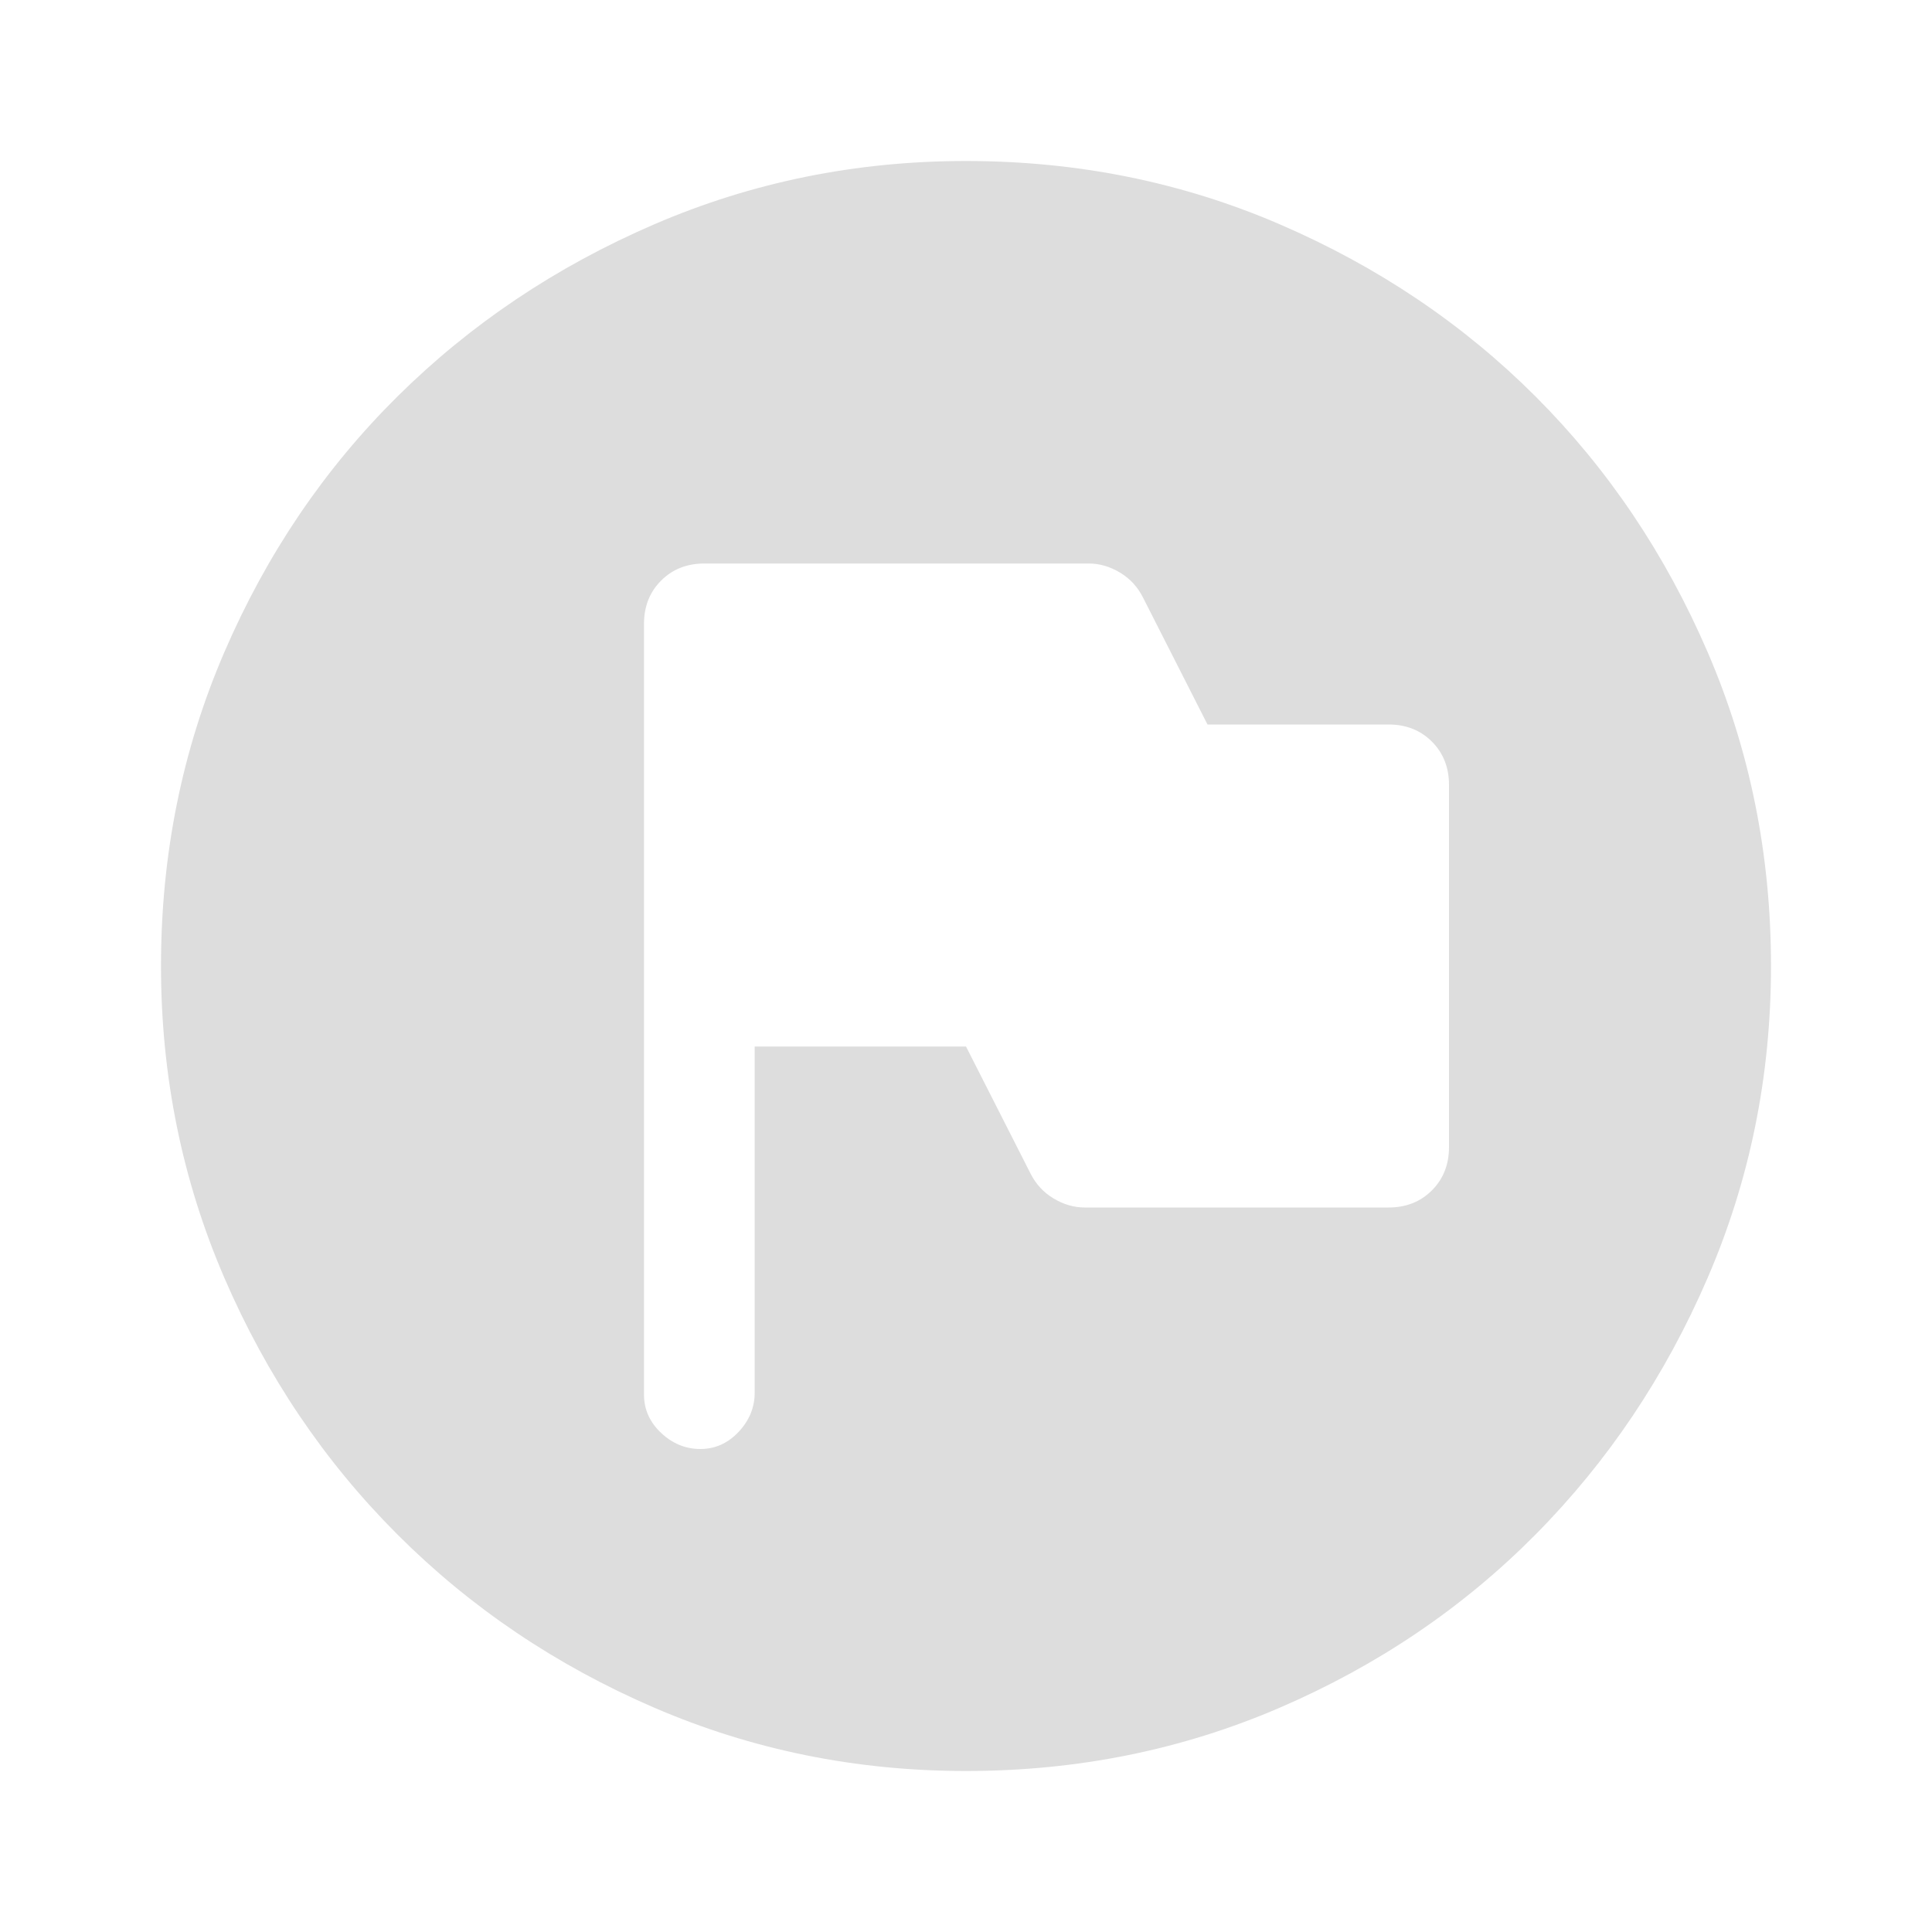
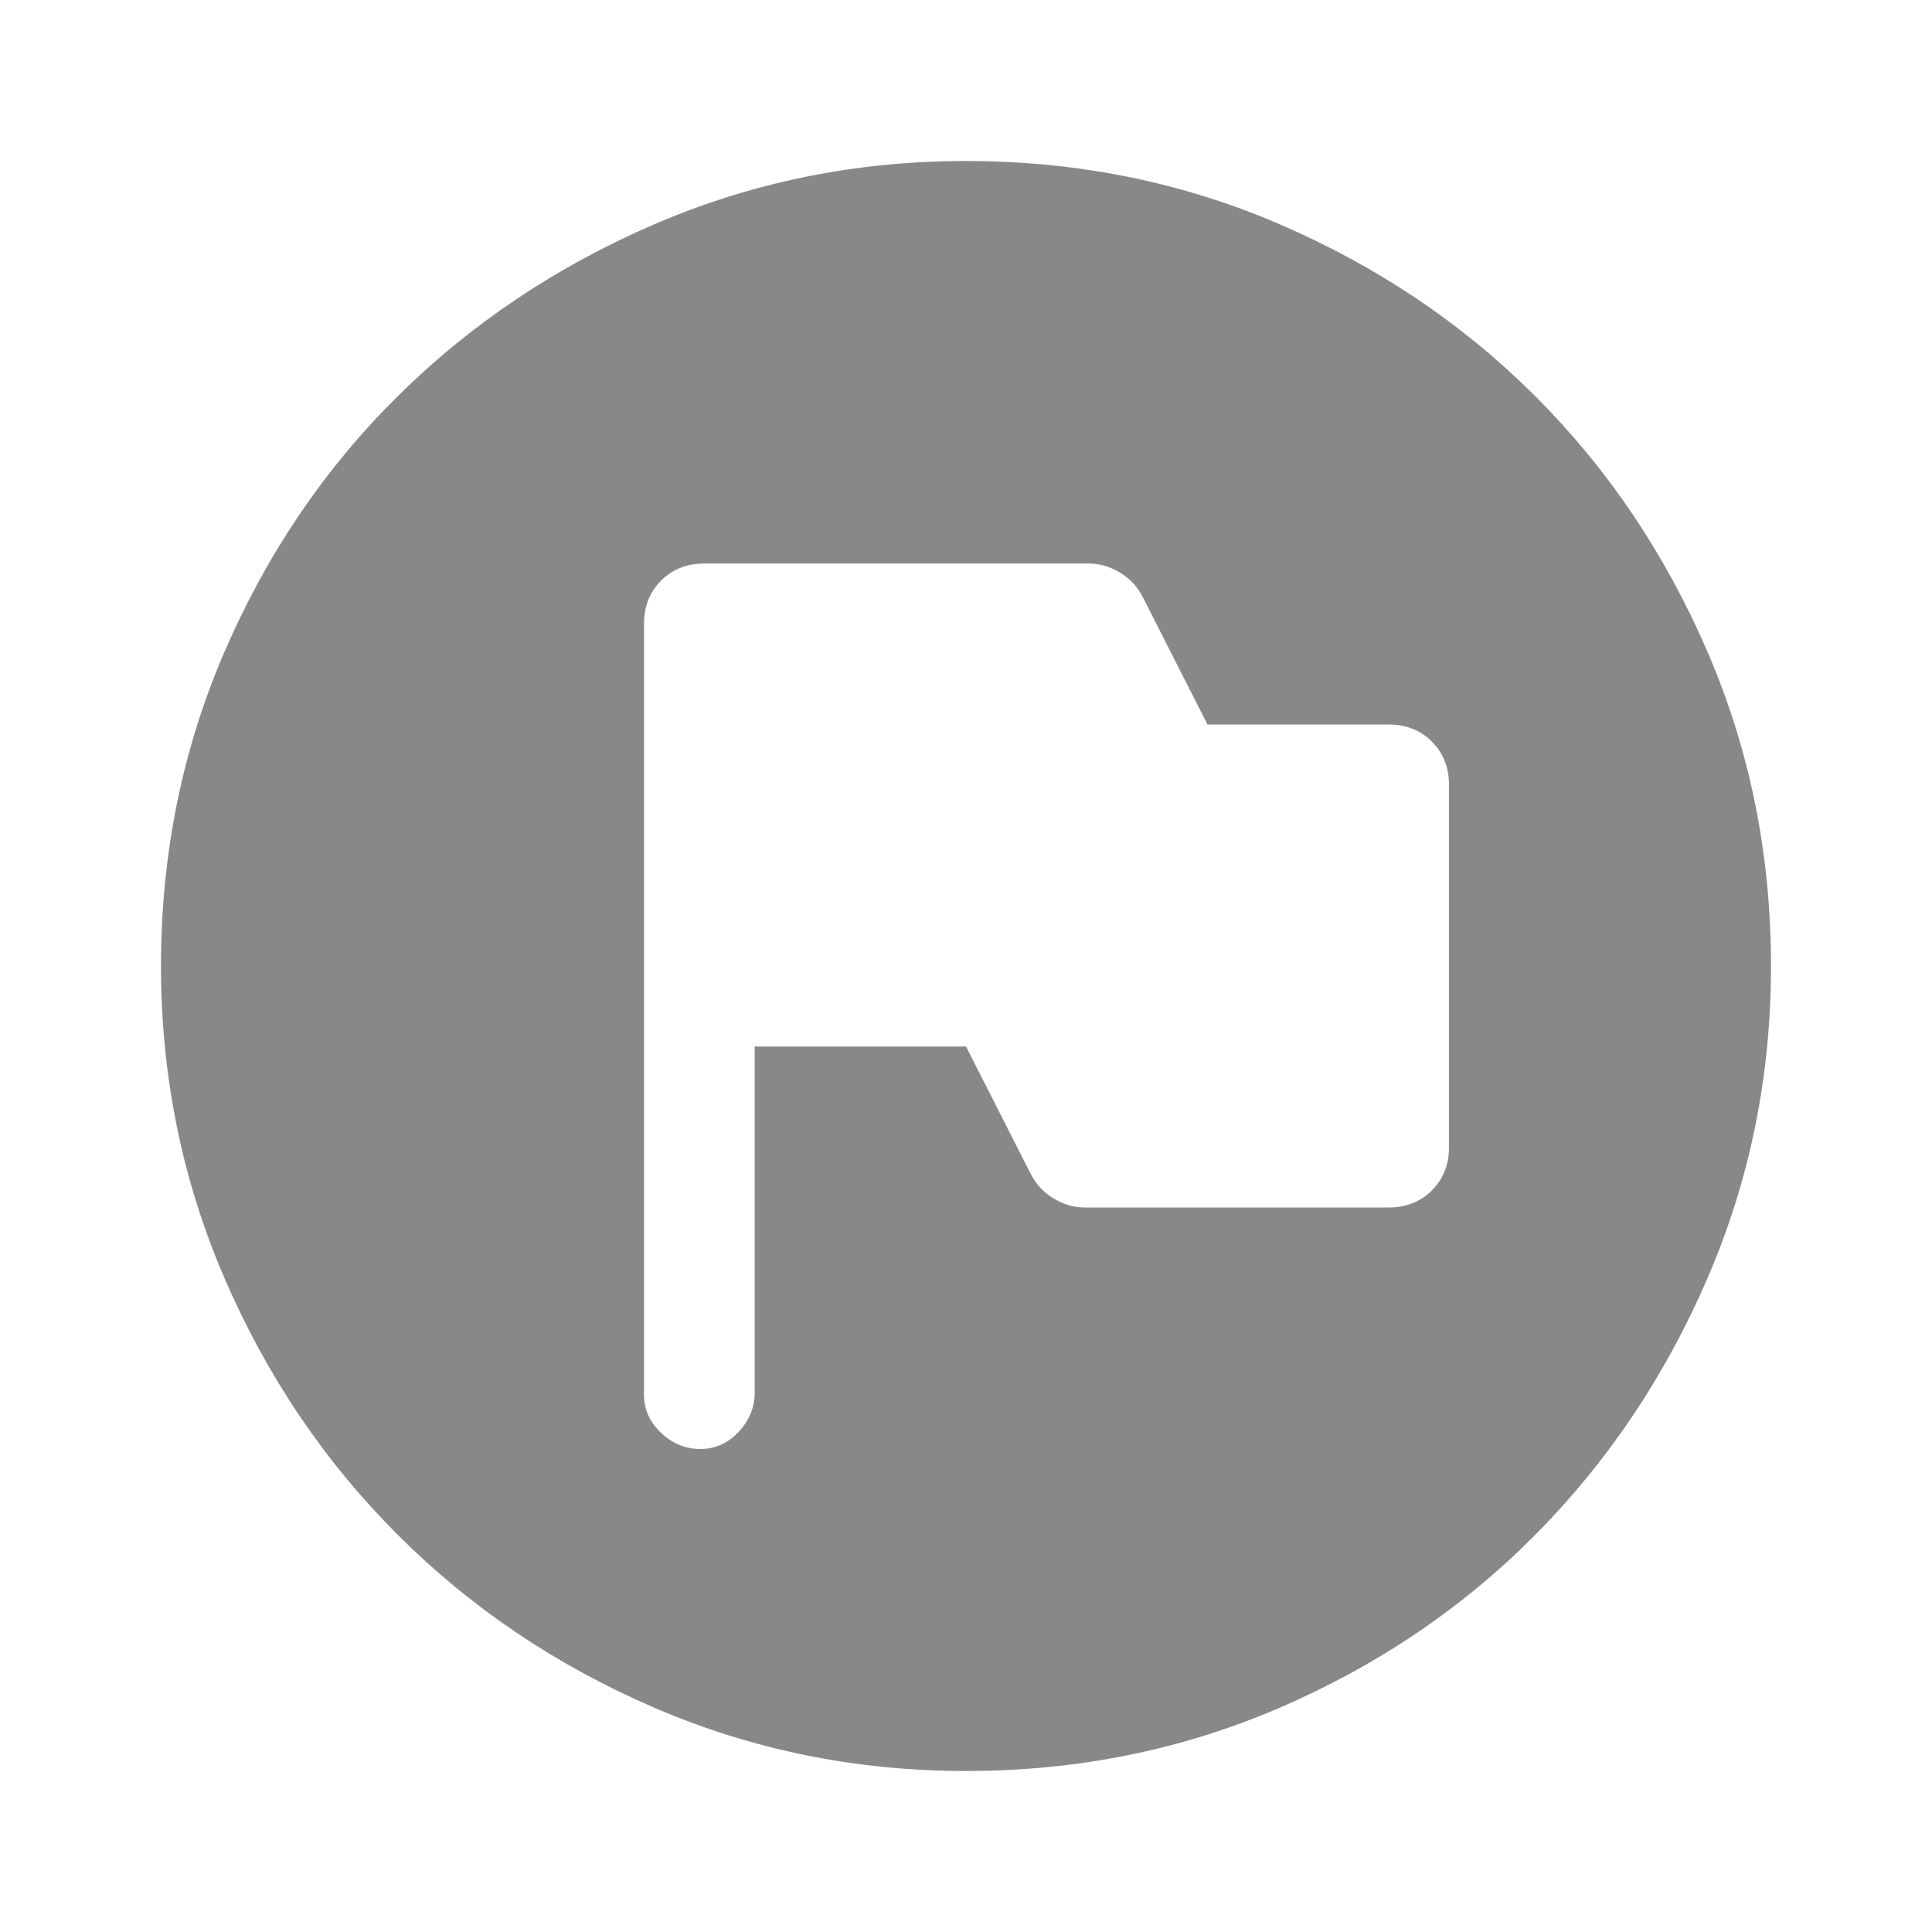
- <svg xmlns="http://www.w3.org/2000/svg" fill="#dddddd" height="48" viewBox="0 -960 960 960" width="48">
+ <svg xmlns="http://www.w3.org/2000/svg" fill="#888888" height="48" viewBox="0 -960 960 960" width="48">
  <path d="M375-440h105l32 63q4 8 11.5 12.5T539-360h151q13 0 21.5-8.5T720-390v-180q0-13-8.5-21.5T690-600h-90l-32-63q-4-8-11.5-12.5T541-680H350q-13 0-21.5 8.5T320-650v383q0 11 8.5 19t19.5 8q11 0 19-8.5t8-19.5v-172Zm145-80ZM480-80q-82 0-155-31.5t-127.5-86Q143-252 111.5-325T80-480q0-83 31.5-156t86-127Q252-817 325-848.5T480-880q83 0 156 31.5T763-763q54 54 85.5 127T880-480q0 82-31.5 155T763-197.5q-54 54.5-127 86T480-80Z" />
</svg>
